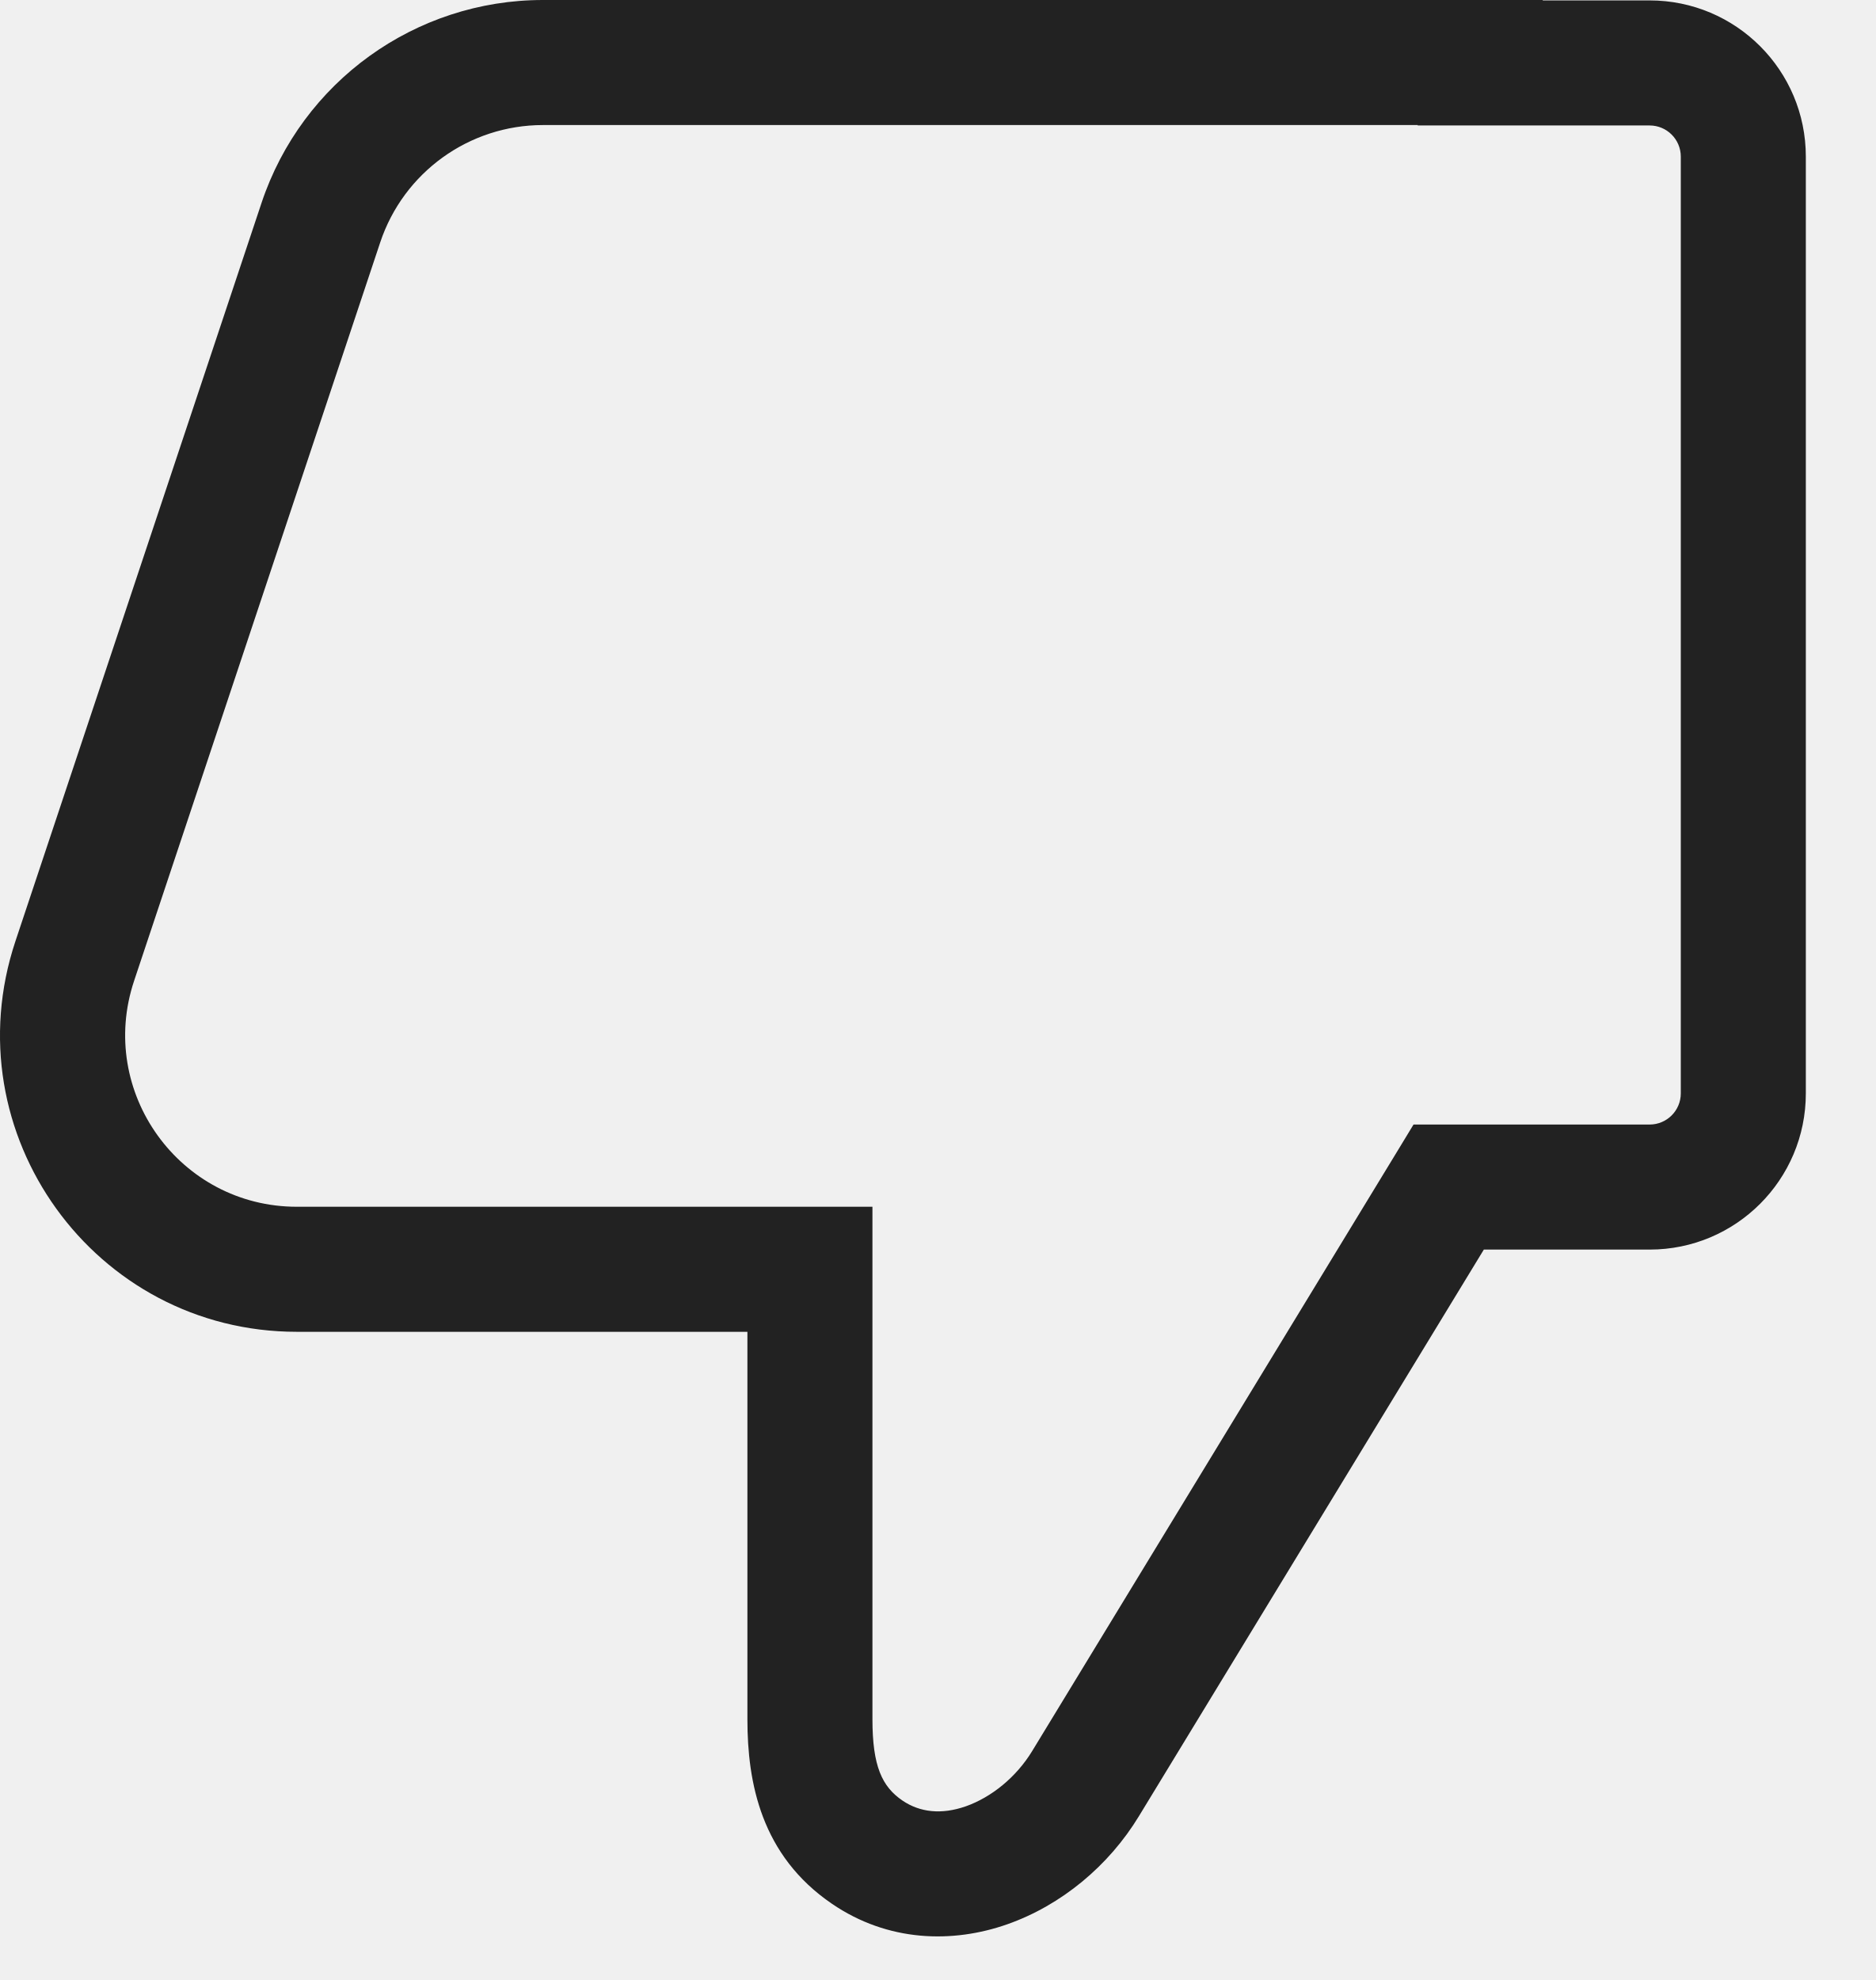
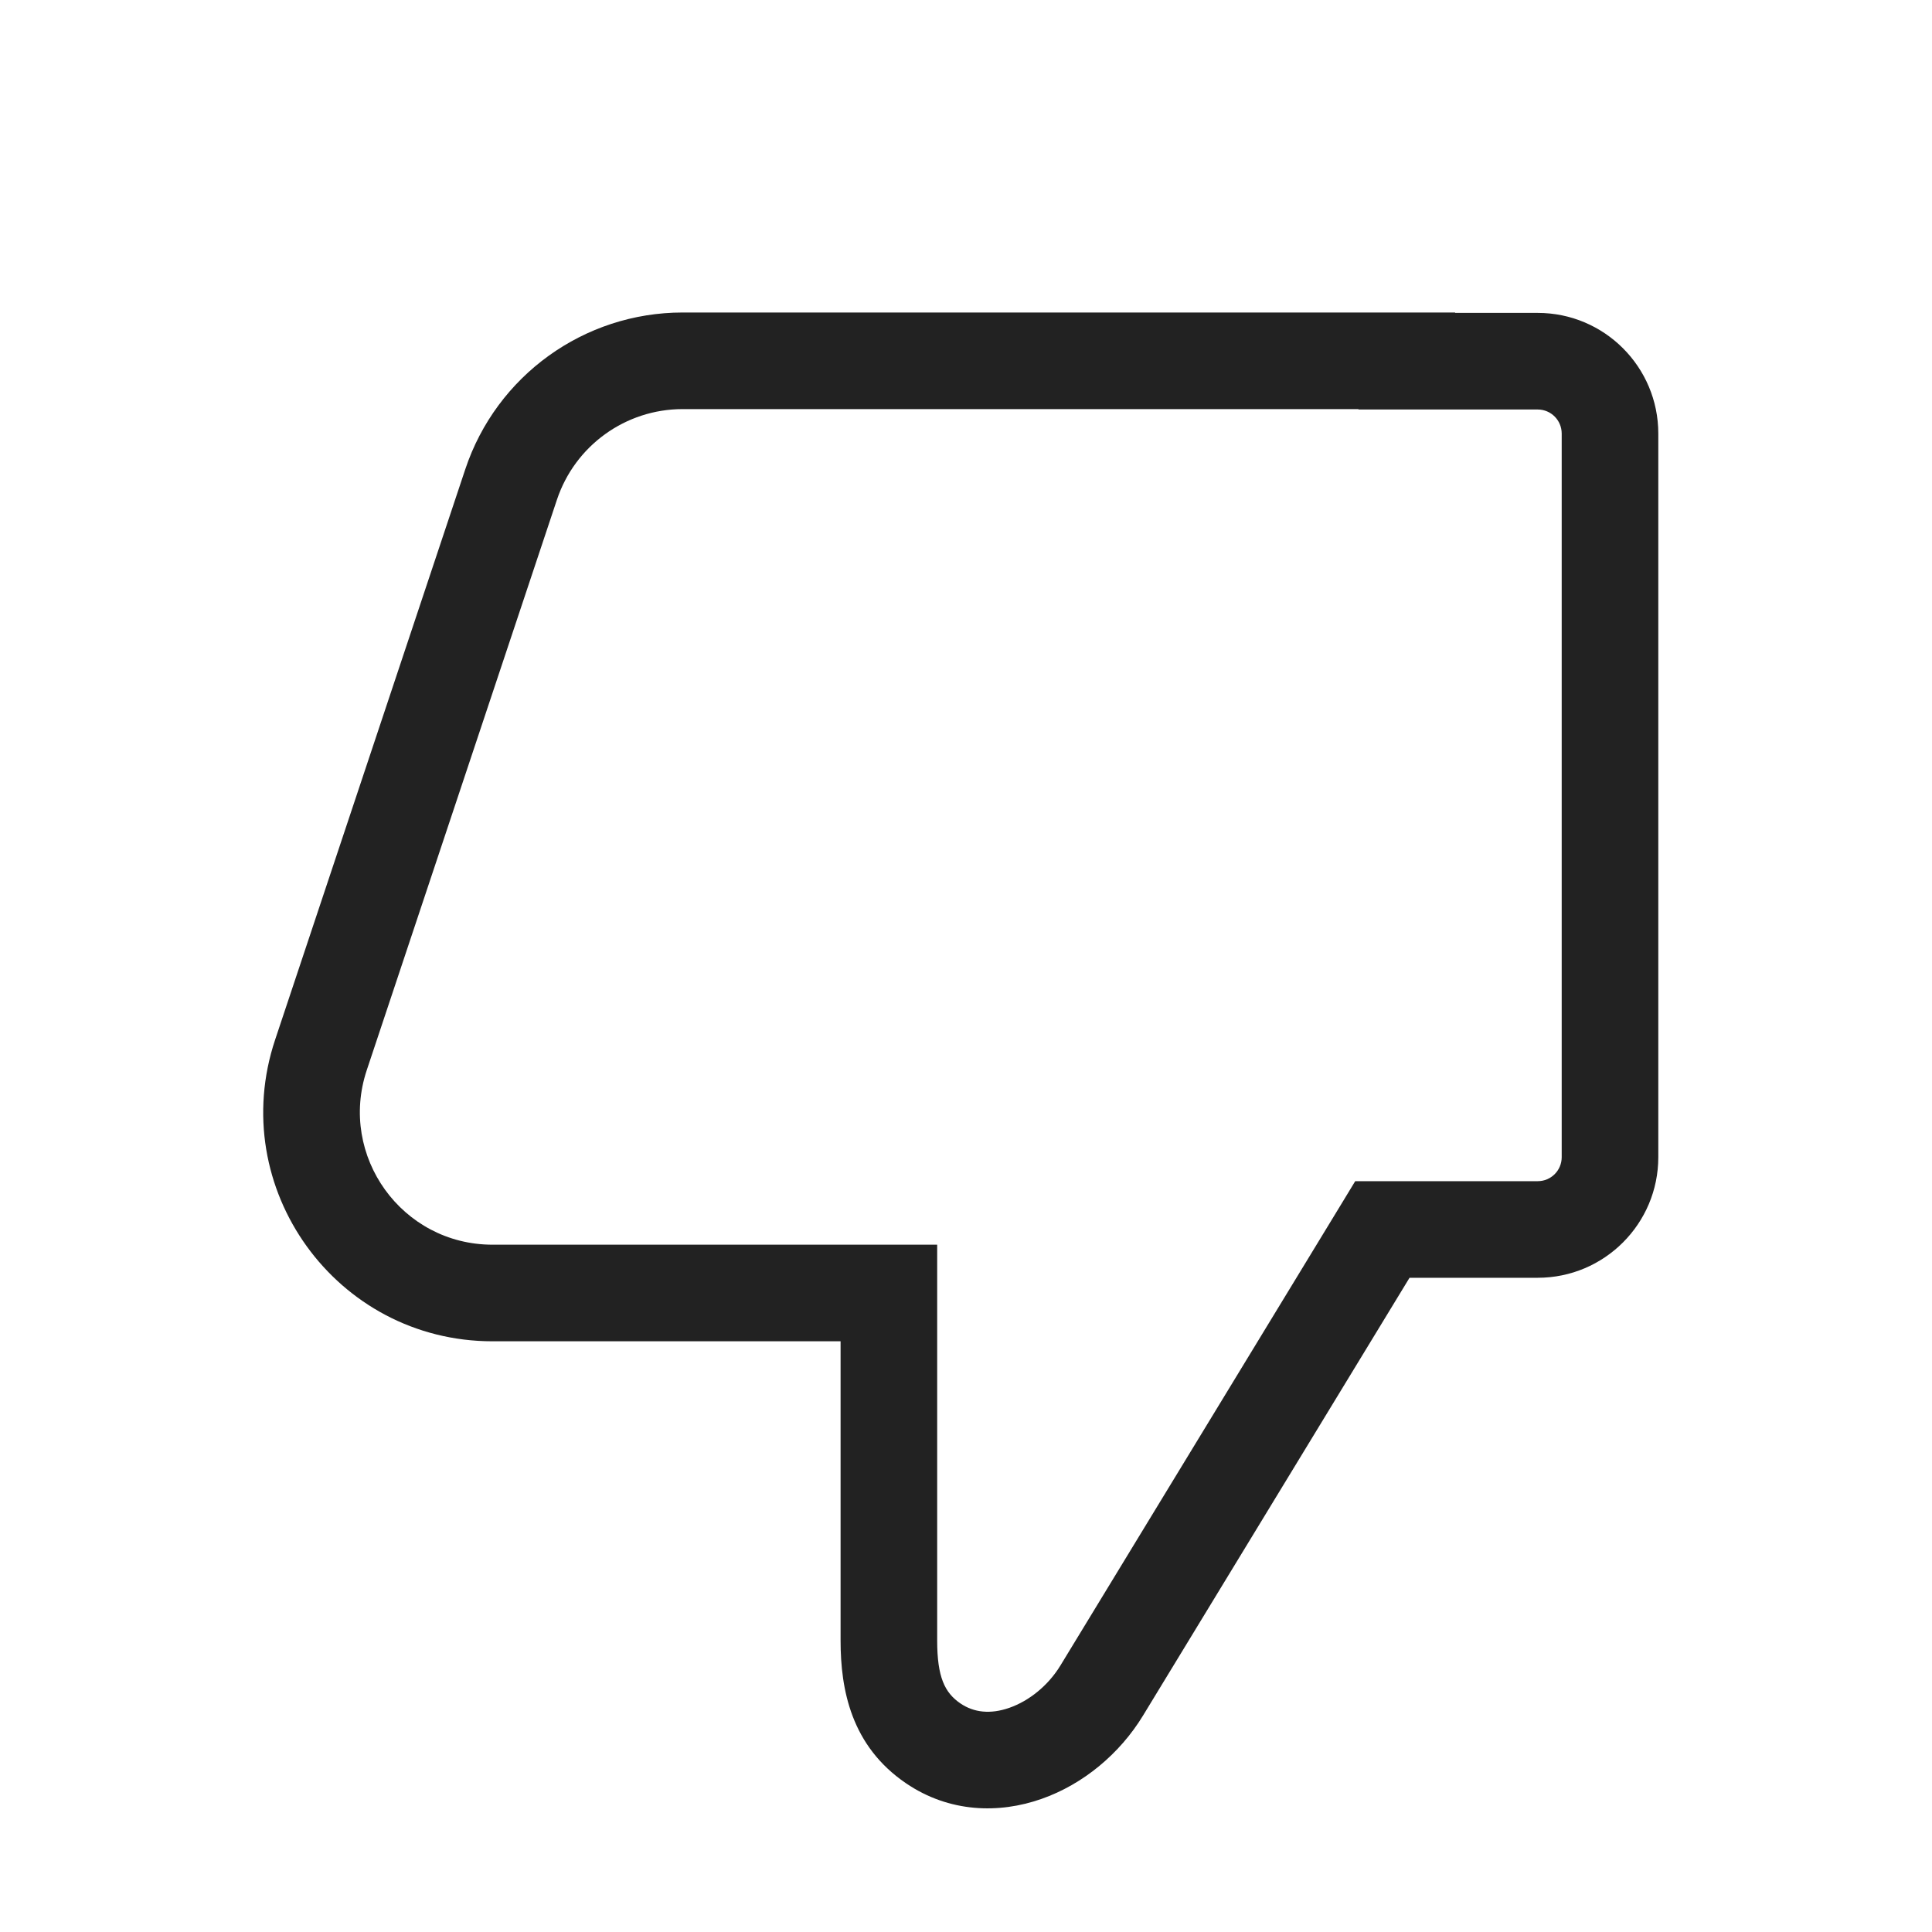
- <svg xmlns="http://www.w3.org/2000/svg" width="18" height="19" viewBox="0 0 18 19" fill="none">
-   <path d="M14.206 0.6L14.806 0.6L14.806 -1.14886e-05L14.206 -1.15673e-05L14.206 0.6ZM14.206 0.604L13.606 0.604L13.606 1.204L14.206 1.204L14.206 0.604ZM3.079 2.136L2.51 1.947L2.51 1.947L3.079 2.136ZM0.717 9.222L1.287 9.412L1.287 9.412L0.717 9.222ZM2.849 12.18L2.849 12.78L2.849 12.78L2.849 12.18ZM7.773 12.18L8.373 12.18L8.373 11.58L7.773 11.58L7.773 12.18ZM7.773 16.498L7.173 16.498L7.173 16.498L7.773 16.498ZM8.323 17.774L7.985 18.269L7.985 18.269L8.323 17.774ZM10.419 17.115L10.931 17.427L10.931 17.427L10.419 17.115ZM13.903 11.391L13.903 10.791L13.566 10.791L13.391 11.079L13.903 11.391ZM15.832 11.391L15.832 11.991V11.991L15.832 11.391ZM14.206 0.6L13.606 0.6L13.606 0.604L14.206 0.604L14.806 0.604L14.806 0.6L14.206 0.6ZM5.211 0.6L5.211 1.2L14.206 1.2L14.206 0.6L14.206 -1.15673e-05L5.211 -1.27468e-05L5.211 0.6ZM3.079 2.136L3.649 2.326C3.873 1.654 4.502 1.2 5.211 1.2L5.211 0.6L5.211 -1.27468e-05C3.986 -1.29075e-05 2.898 0.784 2.51 1.947L3.079 2.136ZM0.717 9.222L1.287 9.412L3.649 2.326L3.079 2.136L2.51 1.947L0.148 9.032L0.717 9.222ZM2.849 12.18L2.849 11.58C1.725 11.58 0.931 10.478 1.287 9.412L0.717 9.222L0.148 9.032C-0.466 10.876 0.906 12.78 2.849 12.78L2.849 12.18ZM7.773 12.18L7.773 11.58L2.849 11.58L2.849 12.18L2.849 12.78L7.773 12.78L7.773 12.18ZM7.773 16.498L8.373 16.498L8.373 12.18L7.773 12.18L7.173 12.18L7.173 16.498L7.773 16.498ZM8.323 17.774L8.661 17.278C8.466 17.145 8.373 16.95 8.373 16.498L7.773 16.498L7.173 16.498C7.173 17.106 7.304 17.805 7.985 18.269L8.323 17.774ZM10.419 17.115L9.906 16.803C9.752 17.056 9.513 17.247 9.27 17.333C9.036 17.415 8.829 17.392 8.661 17.278L8.323 17.774L7.985 18.269C8.523 18.636 9.142 18.65 9.668 18.465C10.185 18.283 10.641 17.905 10.931 17.427L10.419 17.115ZM13.903 11.391L13.391 11.079L9.906 16.803L10.419 17.115L10.931 17.427L14.416 11.703L13.903 11.391ZM15.832 11.391L15.832 10.791L13.903 10.791L13.903 11.391L13.903 11.991L15.832 11.991L15.832 11.391ZM16.731 10.492L16.131 10.492C16.131 10.657 15.997 10.791 15.832 10.791L15.832 11.391L15.832 11.991C16.66 11.991 17.331 11.32 17.331 10.492L16.731 10.492ZM16.731 1.503L16.131 1.503L16.131 10.492L16.731 10.492L17.331 10.492L17.331 1.503L16.731 1.503ZM15.832 0.604L15.832 1.204C15.997 1.204 16.131 1.338 16.131 1.503L16.731 1.503L17.331 1.503C17.331 0.675 16.66 0.004 15.832 0.004L15.832 0.604ZM14.206 0.604L14.206 1.204L15.832 1.204L15.832 0.604L15.832 0.004L14.206 0.004L14.206 0.604Z" fill="#222222" />
+ <svg xmlns="http://www.w3.org/2000/svg" width="24" height="24" viewBox="0 0 24 24" fill="none">
+   <g id="Nav Icons">
+     <rect x="-577.5" y="-189.5" width="669" height="747" rx="4.5" fill="white" />
+     <rect x="-577.5" y="-189.5" width="669" height="747" rx="4.5" stroke="#A852FF" stroke-dasharray="10 5" />
+     <g id="Icon=thumbs down">
+       <path id="Union" d="M17.476 4.482L18.076 4.482L18.076 3.882L17.476 3.882L17.476 4.482ZM17.476 4.487L16.875 4.487L16.875 5.087L17.476 5.087L17.476 4.487ZM6.349 6.019L5.78 5.829L5.78 5.829L6.349 6.019ZM3.987 13.105L4.556 13.294L4.556 13.294L3.987 13.105ZM6.118 16.062L6.118 16.662L6.118 16.662L6.118 16.062ZM11.042 16.062L11.642 16.062L11.642 15.462L11.042 15.462L11.042 16.062ZM11.042 20.38L10.442 20.38L10.442 20.38L11.042 20.38ZM11.592 21.656L11.254 22.152L11.254 22.152L11.592 21.656ZM13.688 20.998L14.2 21.31L14.2 21.31L13.688 20.998ZM17.172 15.273L17.172 14.673L16.835 14.673L16.66 14.961L17.172 15.273ZM19.102 15.273L19.102 15.873V15.873L19.102 15.273ZM17.476 4.482L16.875 4.482L16.875 4.487L17.476 4.487L18.076 4.487L18.076 4.482L17.476 4.482ZM8.48 4.482L8.48 5.082L17.476 5.082L17.476 4.482L17.476 3.882L8.48 3.882L8.48 4.482ZM6.349 6.019L6.918 6.209C7.142 5.536 7.771 5.082 8.48 5.082L8.48 4.482L8.48 3.882C7.255 3.882 6.167 4.667 5.78 5.829L6.349 6.019ZM3.987 13.105L4.556 13.294L6.918 6.209L6.349 6.019L5.78 5.829L3.418 12.915L3.987 13.105ZM6.118 16.062L6.118 15.462C4.994 15.462 4.201 14.361 4.556 13.294L3.987 13.105L3.418 12.915C2.803 14.758 4.175 16.662 6.118 16.662L6.118 16.062ZM11.042 16.062L11.042 15.462L6.118 15.462L6.118 16.062L6.118 16.662L11.042 16.662L11.042 16.062ZM11.042 20.38L11.642 20.38L11.642 16.062L11.042 16.062L10.442 16.062L10.442 20.38L11.042 20.38ZM11.592 21.656L11.93 21.16C11.735 21.027 11.642 20.832 11.642 20.38L11.042 20.38L10.442 20.38C10.442 20.989 10.573 21.688 11.254 22.152L11.592 21.656ZM13.688 20.998L13.175 20.686C13.022 20.939 12.782 21.13 12.539 21.215C12.305 21.297 12.098 21.275 11.93 21.16L11.592 21.656L11.254 22.152C11.793 22.519 12.411 22.532 12.937 22.347C13.454 22.166 13.91 21.787 14.2 21.31L13.688 20.998ZM17.172 15.273L16.66 14.961L13.175 20.686L13.688 20.998L14.2 21.31L17.685 15.585L17.172 15.273ZM19.102 15.273L19.102 14.673L17.172 14.673L17.172 15.273L17.172 15.873L19.102 15.873L19.102 15.273ZM20 14.375L19.4 14.375C19.4 14.54 19.267 14.673 19.102 14.673L19.102 15.273L19.102 15.873C19.929 15.873 20.6 15.202 20.6 14.375L20 14.375ZM20 5.386L19.4 5.386L19.4 14.375L20 14.375L20.6 14.375L20.6 5.386L20 5.386ZM19.102 4.487L19.102 5.087C19.267 5.087 19.4 5.221 19.4 5.386L20 5.386L20.6 5.386C20.6 4.558 19.929 3.887 19.102 3.887L19.102 4.487ZM17.476 4.487L17.476 5.087L19.102 5.087L19.102 4.487L19.102 3.887L17.476 3.887L17.476 4.487Z" fill="#222222" />
+     </g>
+   </g>
</svg>
